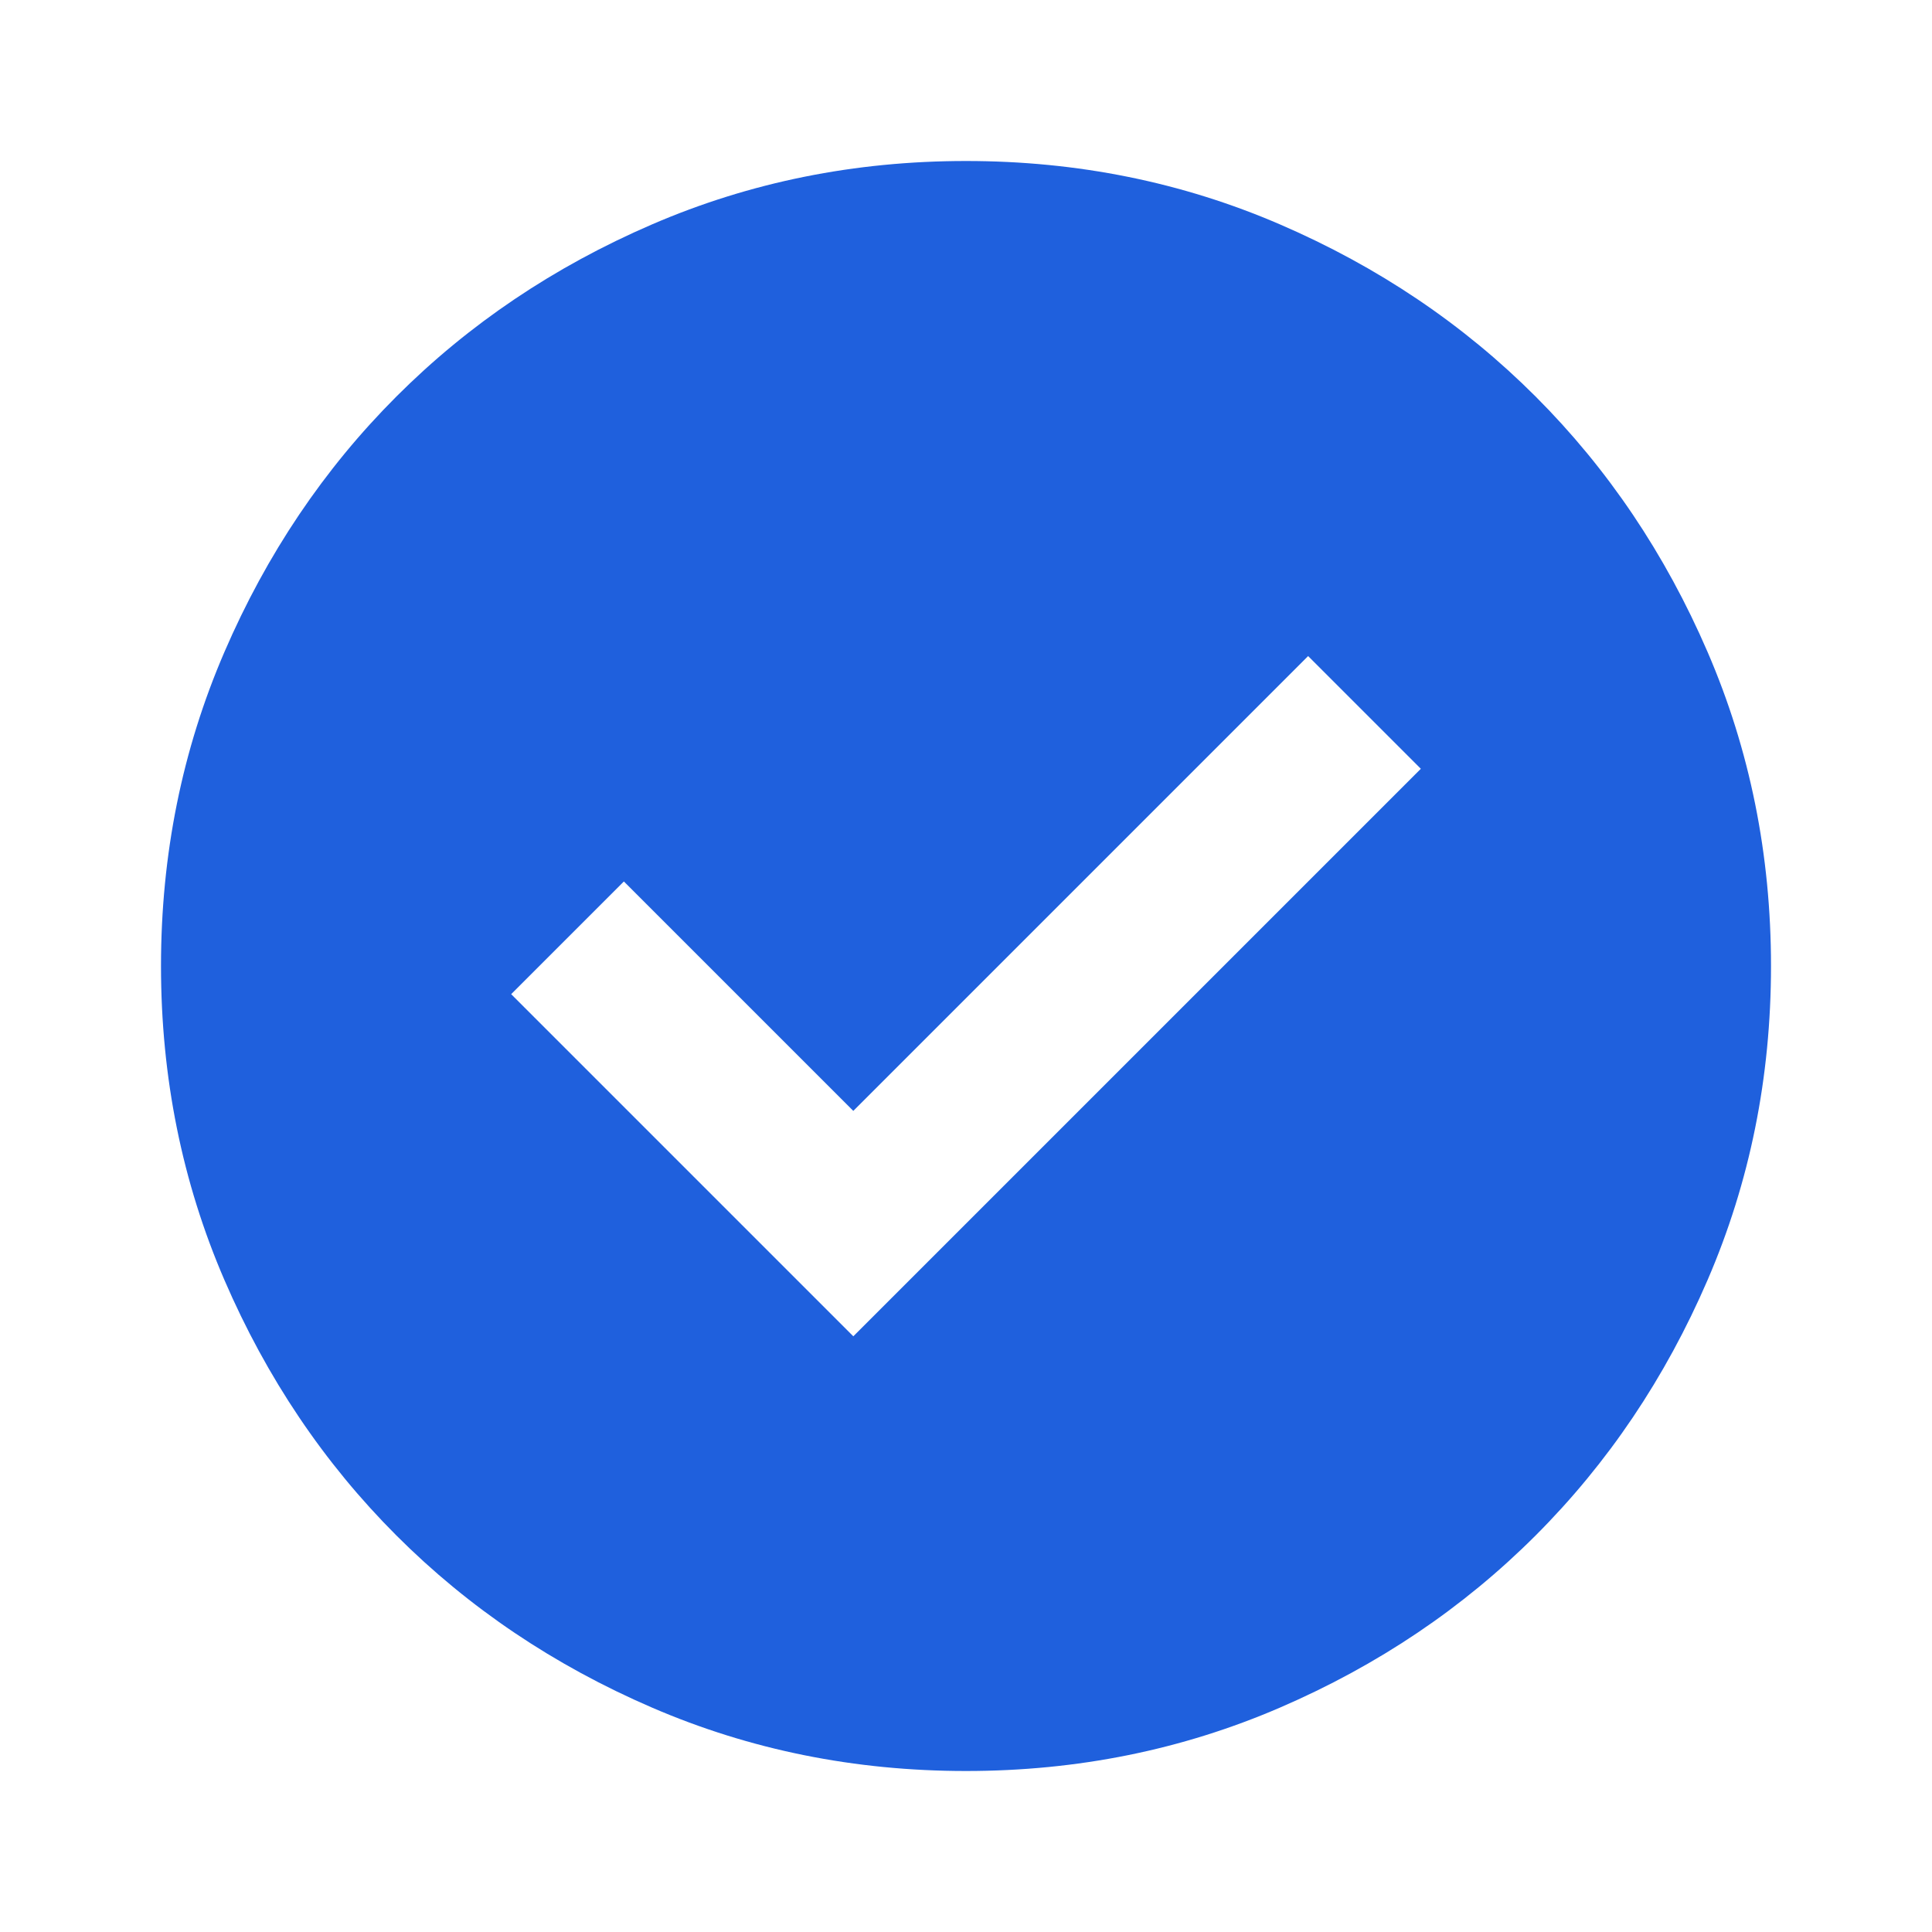
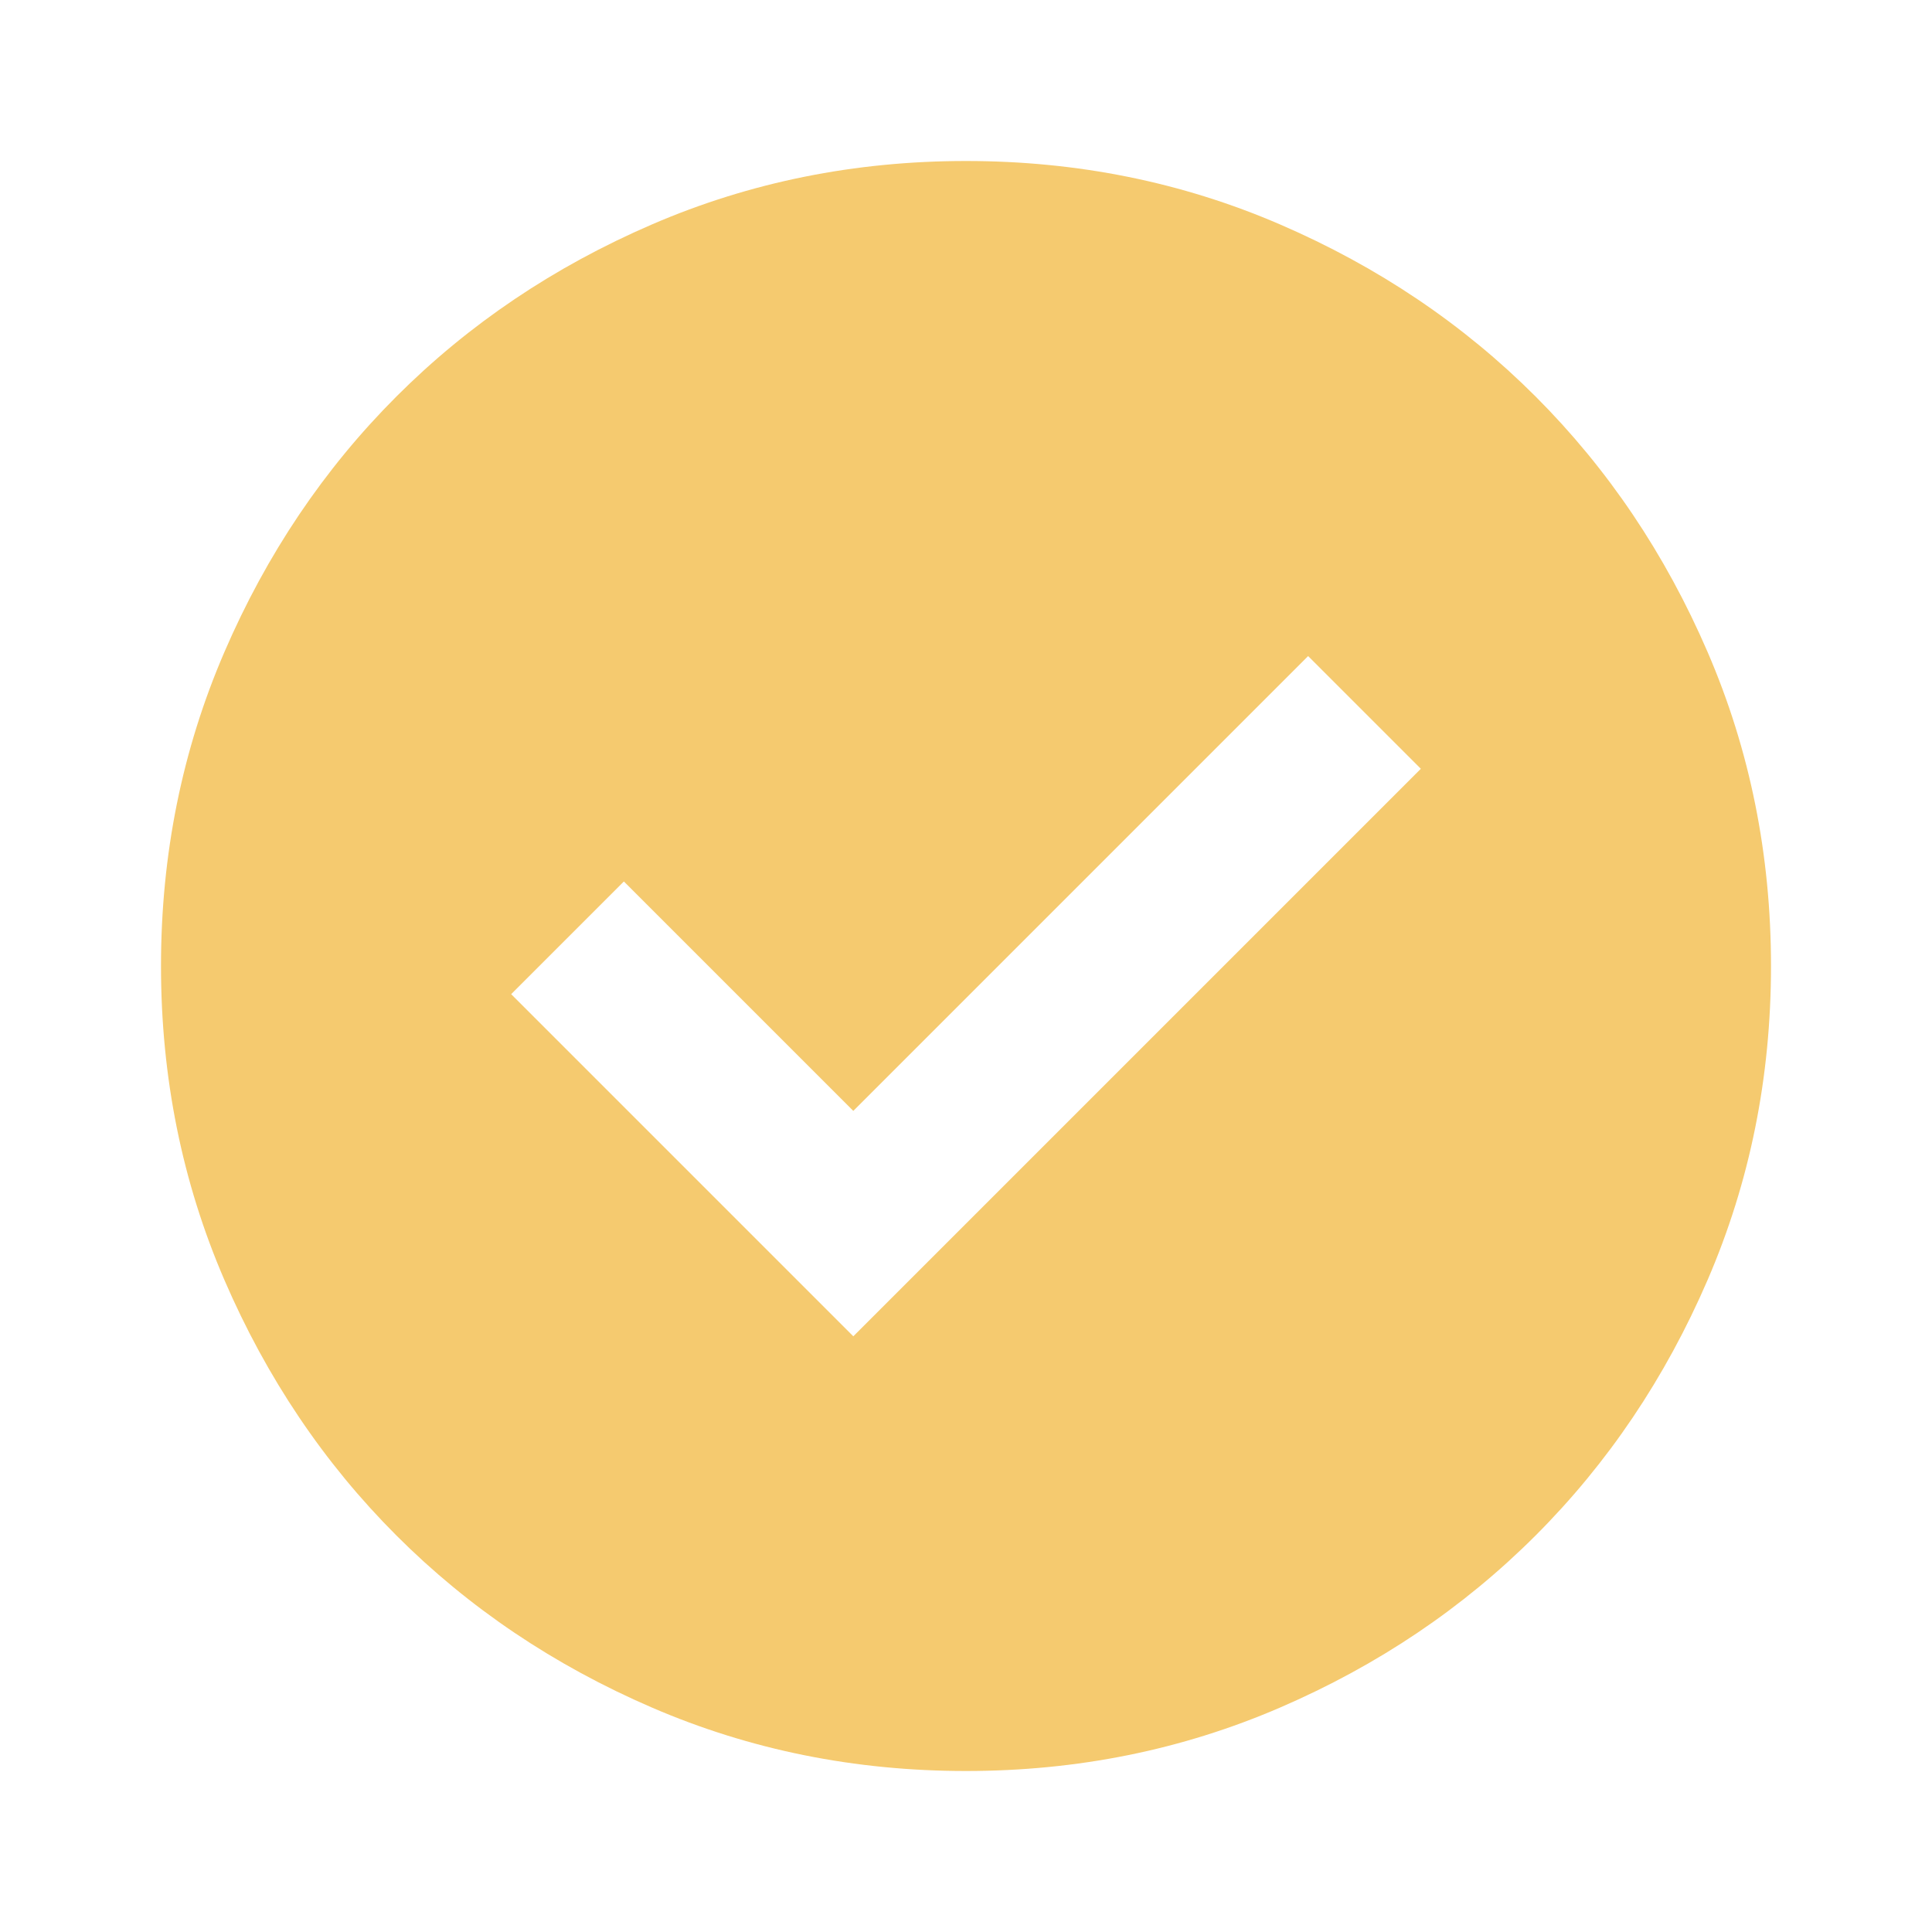
- <svg xmlns="http://www.w3.org/2000/svg" height="24px" viewBox="0 -960 960 960" width="24px" fill="#1f60dd">
+ <svg xmlns="http://www.w3.org/2000/svg" height="24px" viewBox="0 -960 960 960" width="24px" fill="#f5ca6f">
  <path d="m424-296 282-282-56-56-226 226-114-114-56 56 170 170Zm56 216q-83 0-156-31.5T197-197q-54-54-85.5-127T80-480q0-83 31.5-156T197-763q54-54 127-85.5T480-880q83 0 156 31.5T763-763q54 54 85.5 127T880-480q0 83-31.5 156T763-197q-54 54-127 85.5T480-80Z" />
</svg>
